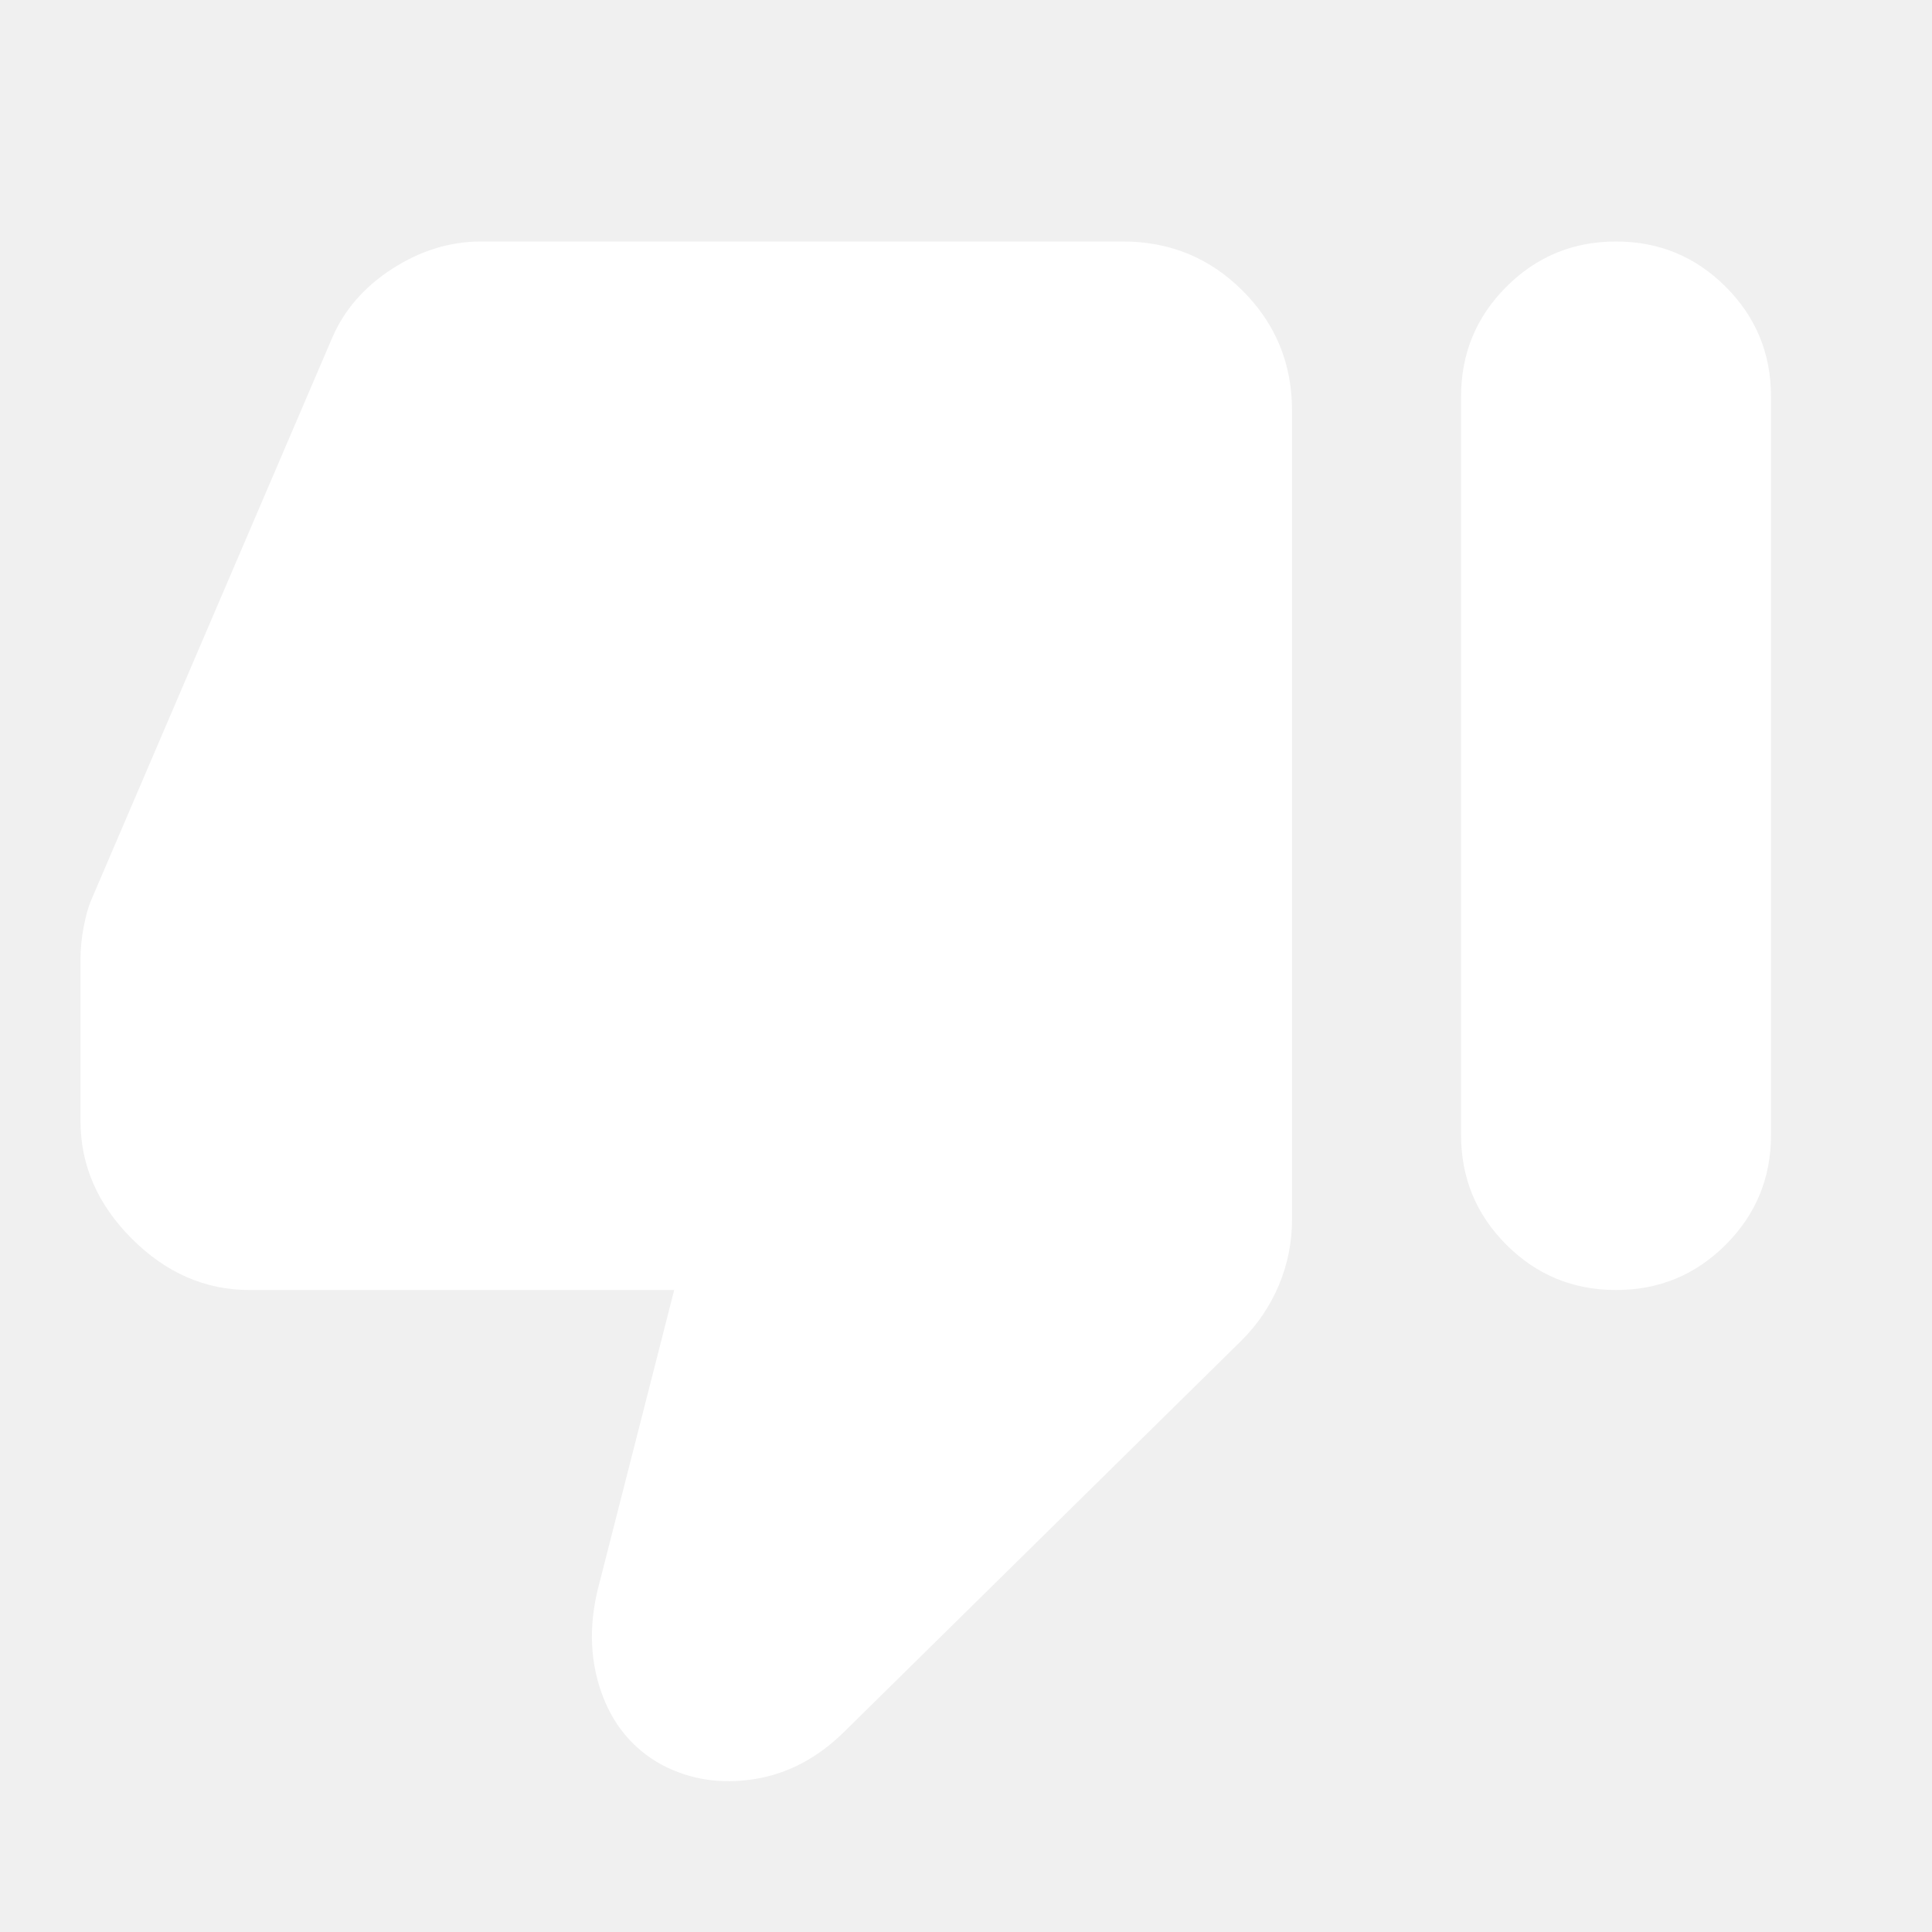
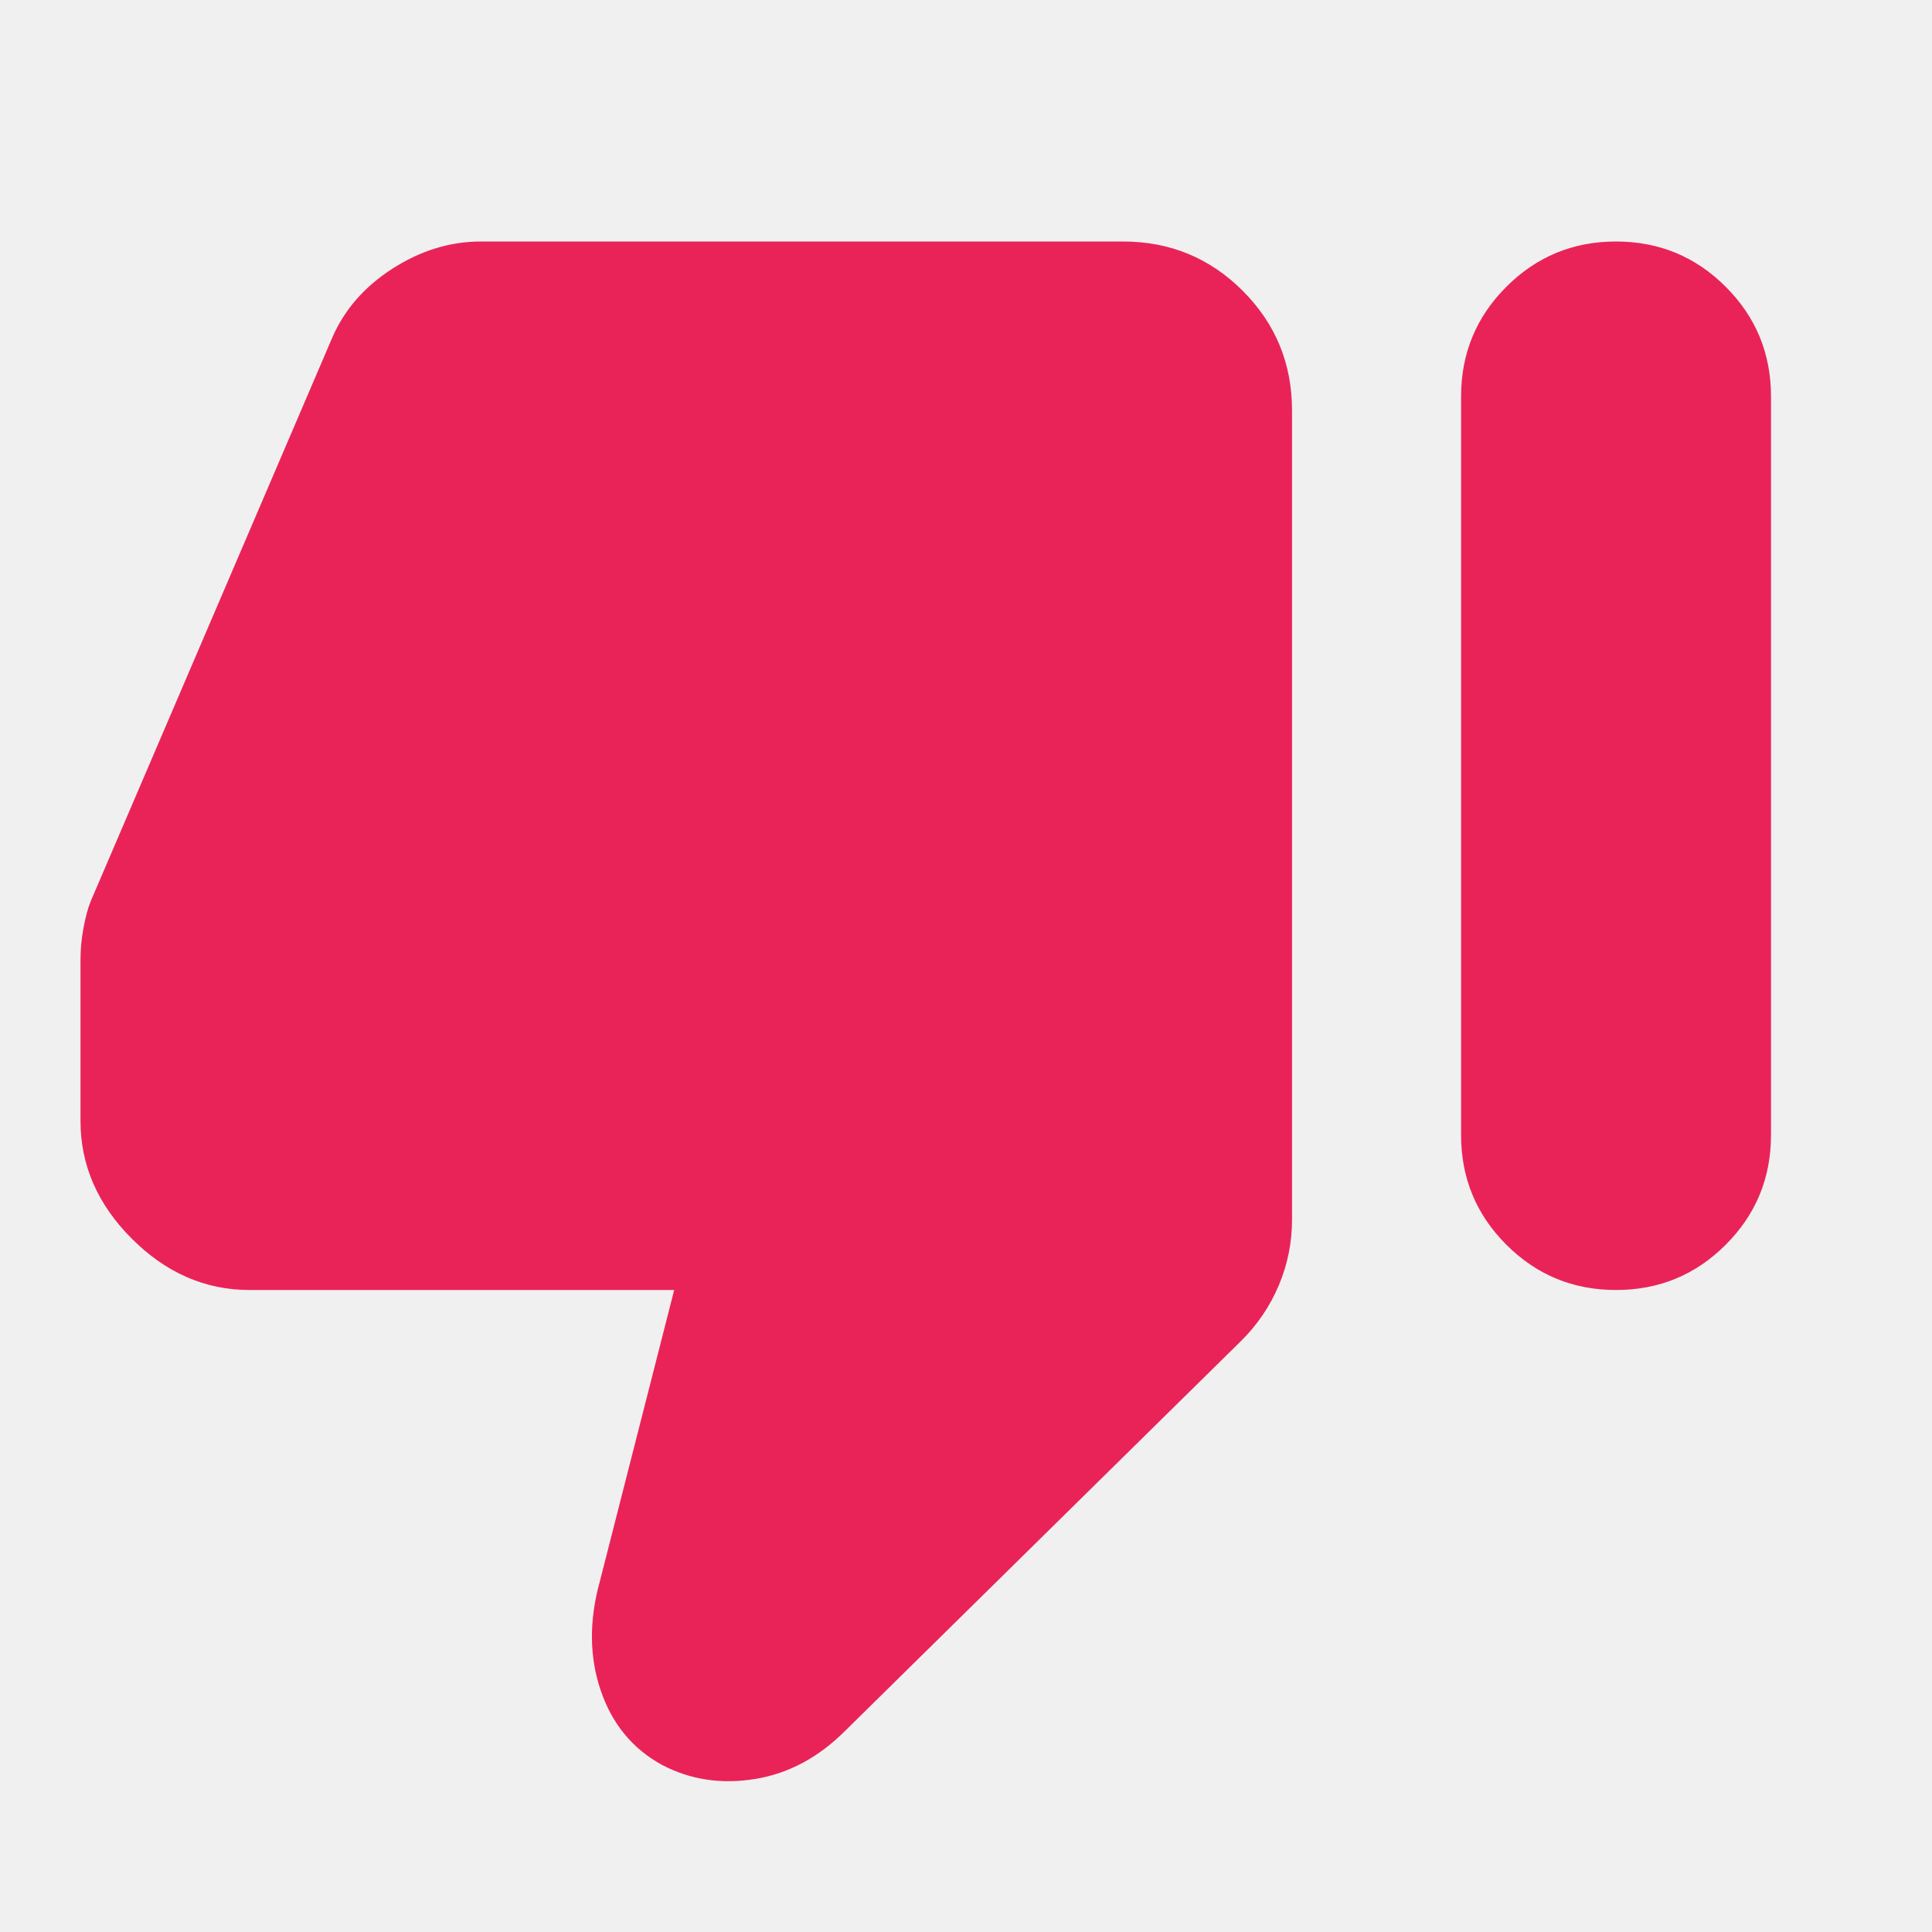
- <svg xmlns="http://www.w3.org/2000/svg" height="20" viewBox="0 -960 960 960" width="20" fill="#fff">
+ <svg xmlns="http://www.w3.org/2000/svg" height="20" viewBox="0 -960 960 960" width="20" fill="#e92358">
  <path d="M124-319q-33 0-58.5-25.5T40-403v-80q0-8 1.5-16t3.5-13l120-280q9-21 30-34.5t44-13.5h319q35 0 59.5 24.5T642-756v402q0 17-6.5 32.5T617-294L420-100q-20 20-45 24t-46-7q-22-12-30.5-37t-.5-54l37-145H124Zm679-521q32 0 54.5 22.5T880-763v367q0 32-22.5 54.5T803-319q-32 0-54.5-22.5T726-396v-367q0-32 22.5-54.5T803-840Z" />
</svg>
